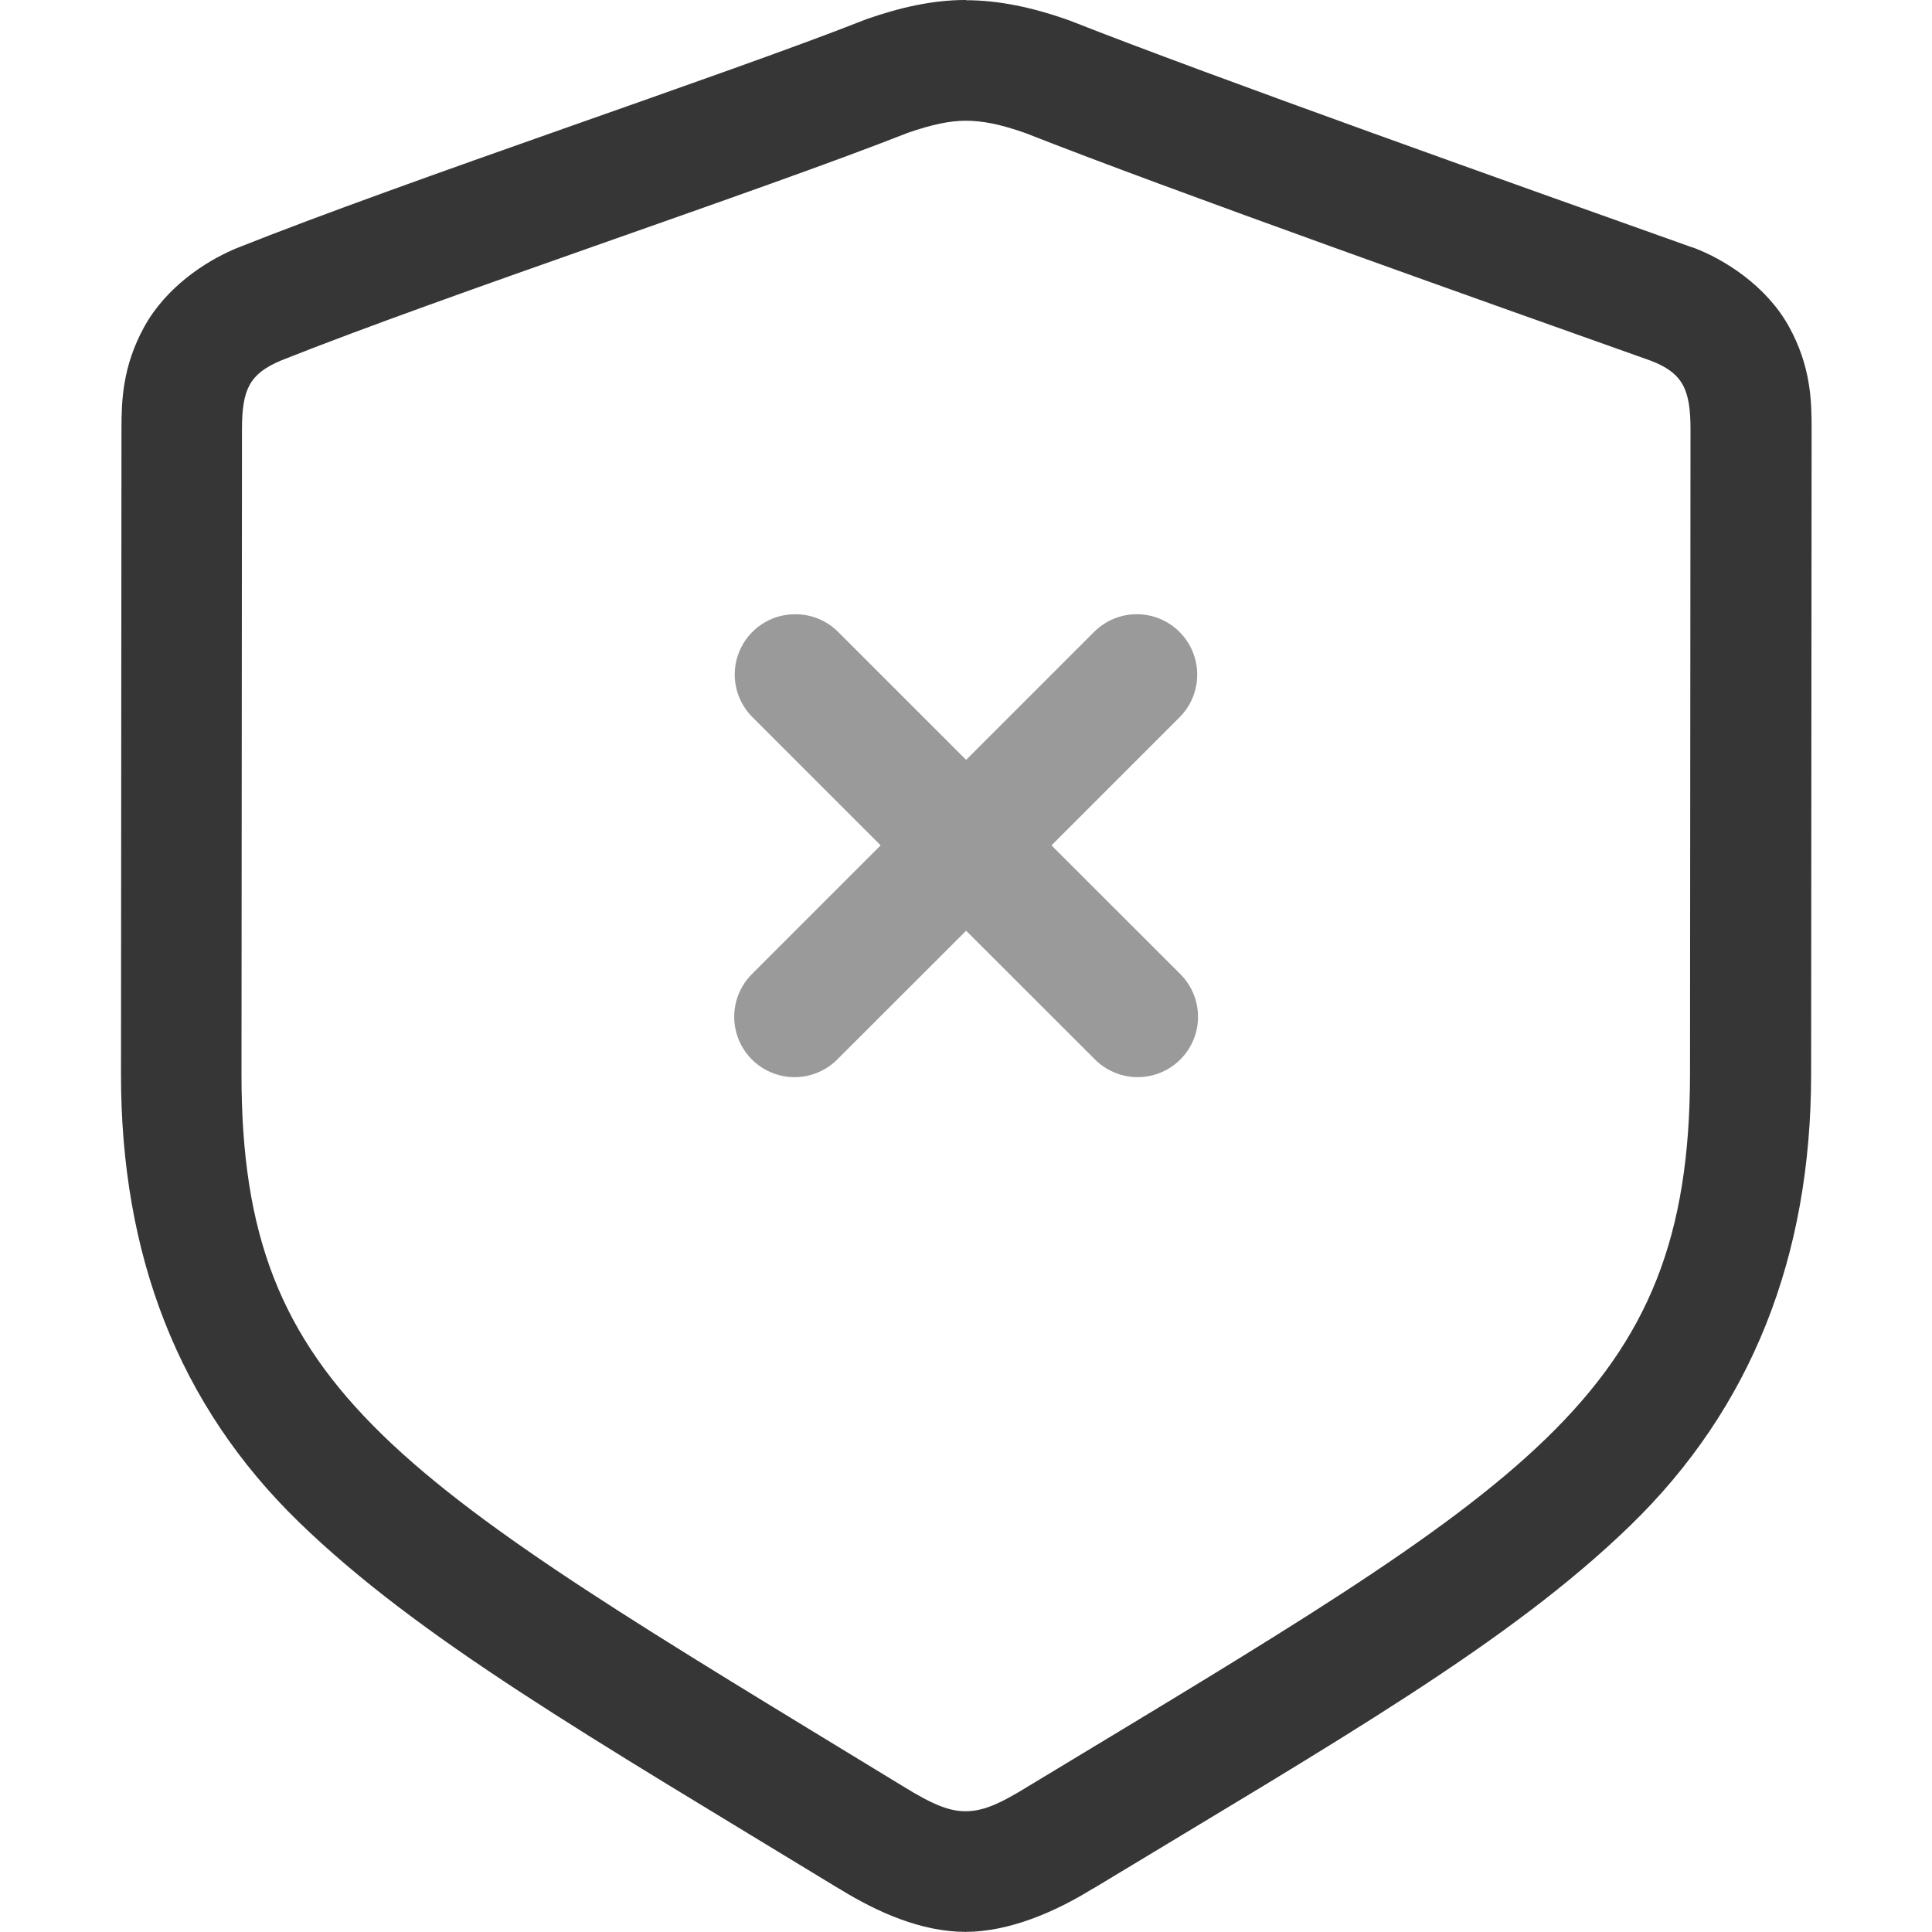
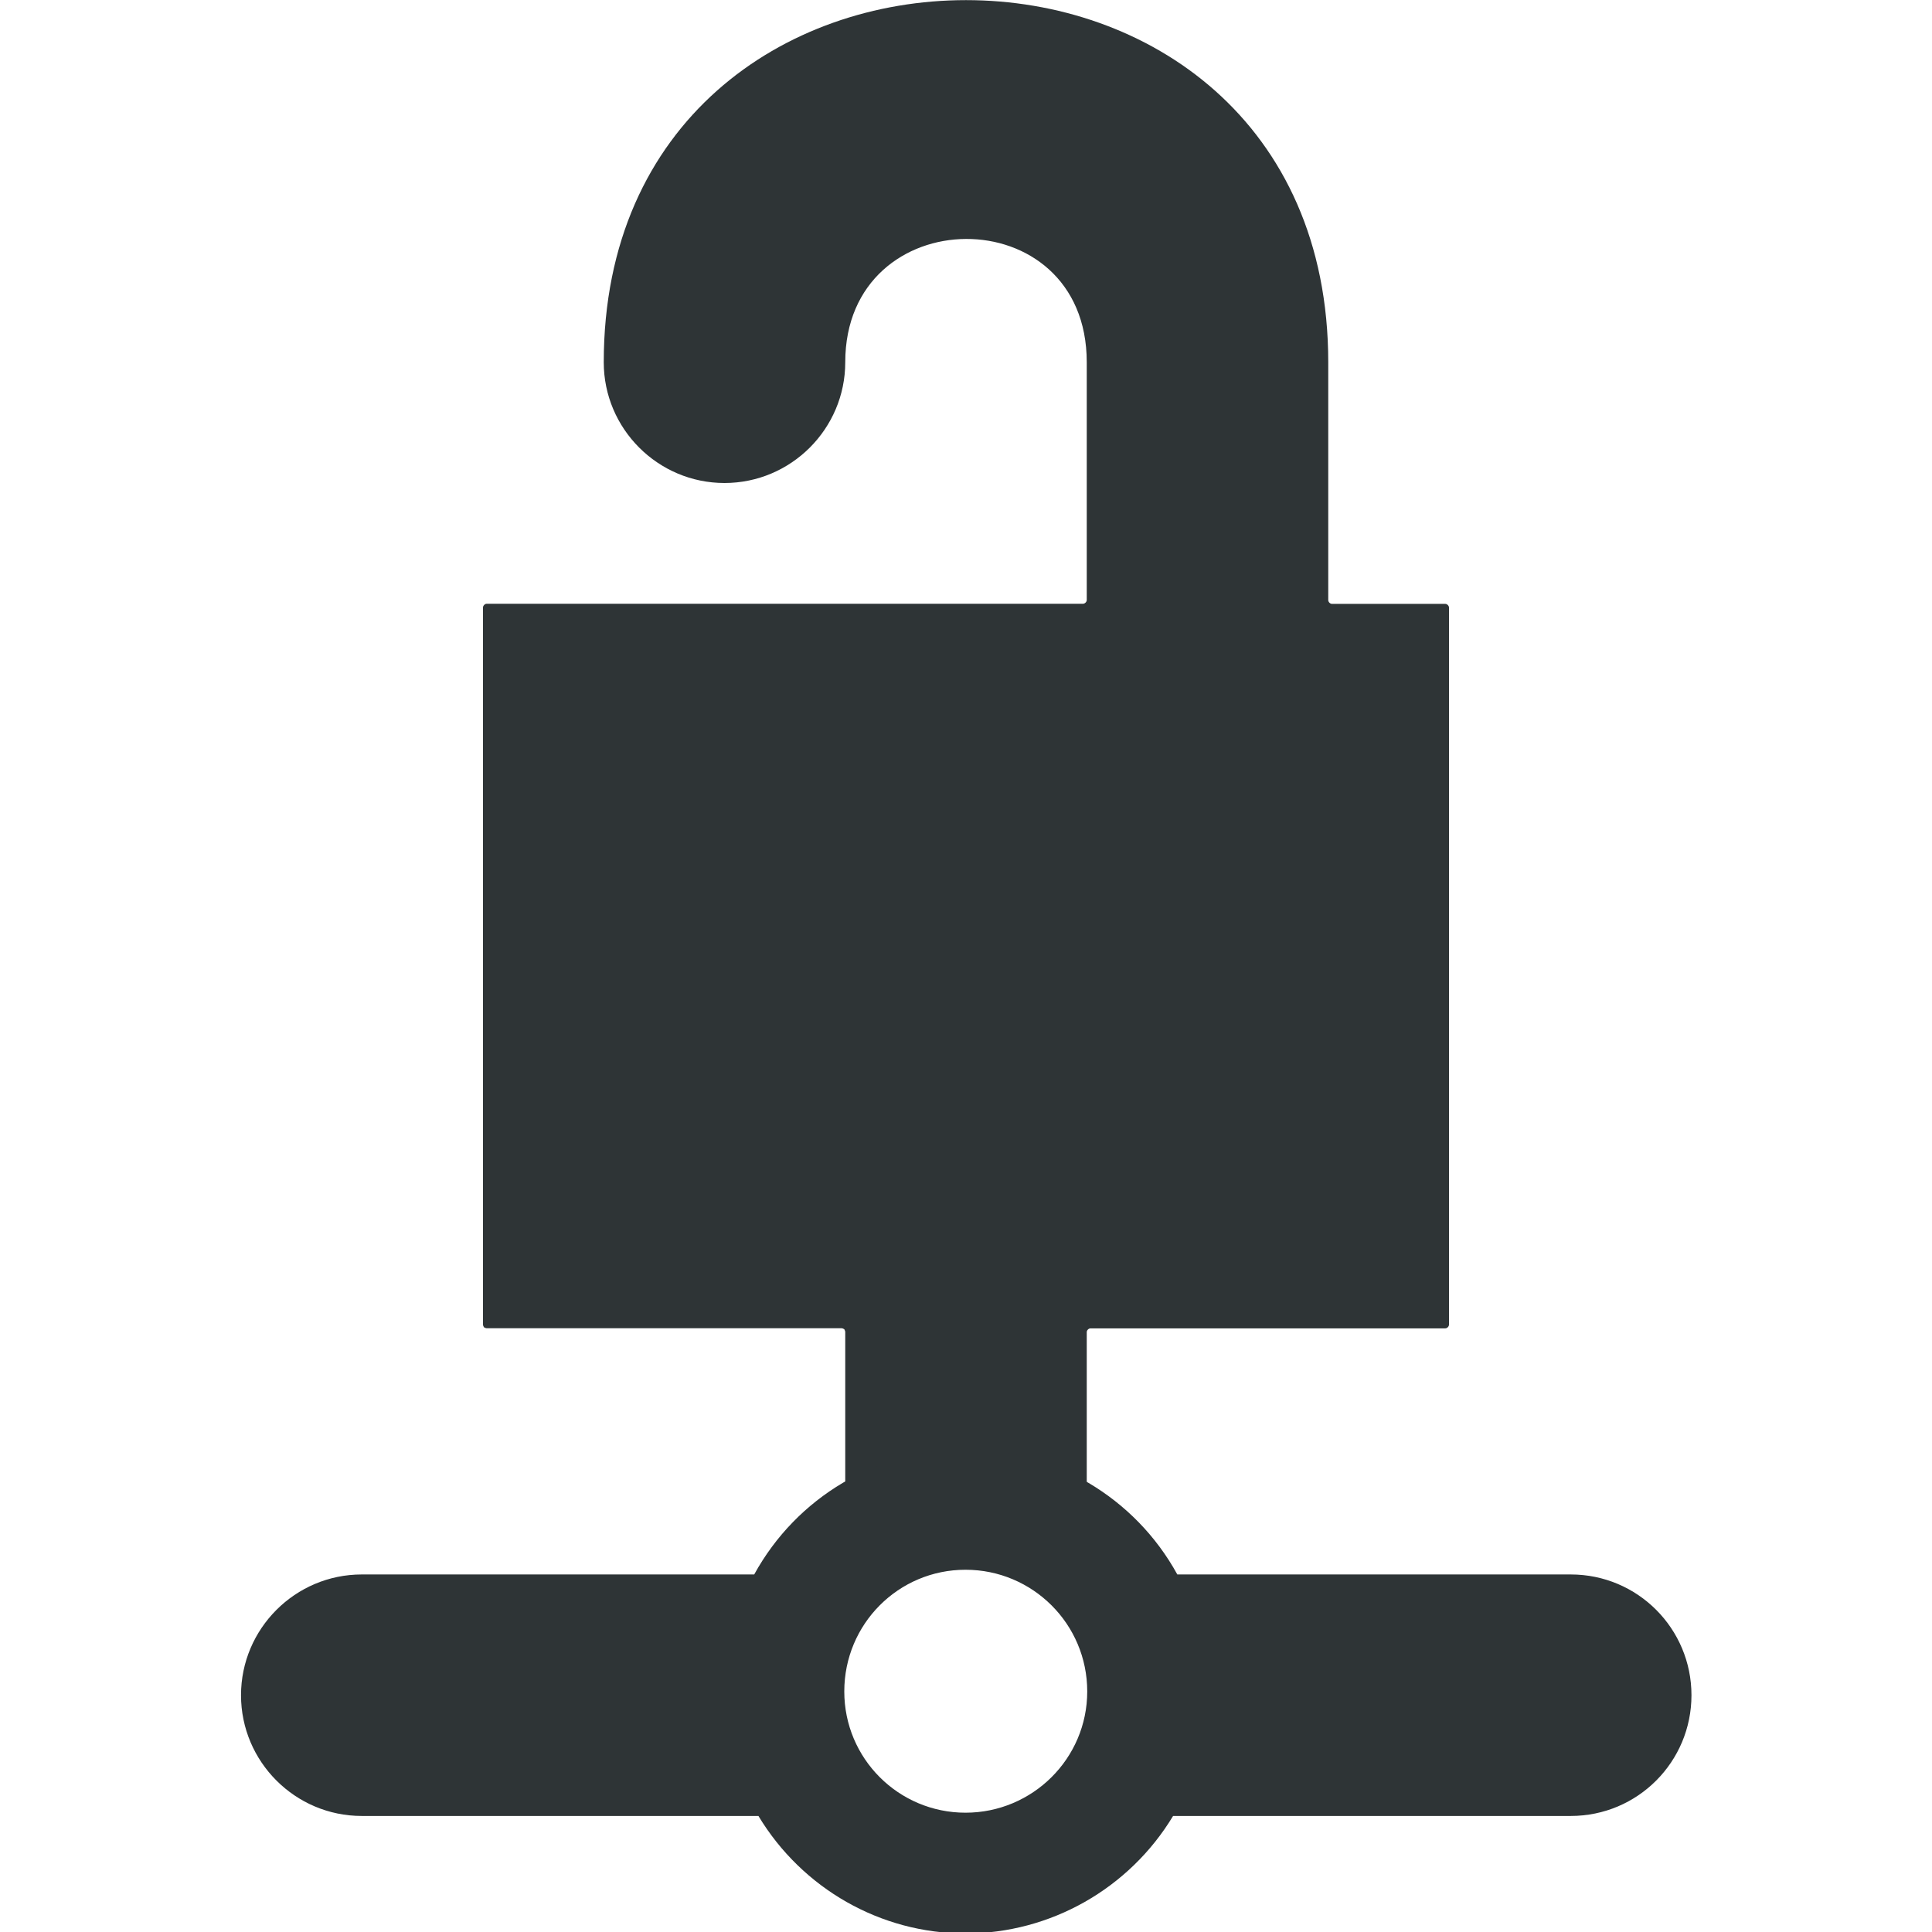
- <svg xmlns="http://www.w3.org/2000/svg" width="16" height="16" version="1.1">
-   <path d="m6.587 5.087a0.499 0.499 0 0 0-0.354 0.854l1.06 1.06-1.06 1.06a0.5 0.5 0 1 0 0.707 0.707l1.061-1.06 1.061 1.06a0.5 0.5 0 1 0 0.707-0.707l-1.061-1.06 1.06-1.06a0.5 0.5 0 1 0-0.707-0.708l-1.06 1.06-1.06-1.06a0.498 0.498 0 0 0-0.354-0.146z" fill="#363636" fill-rule="evenodd" opacity=".5" paint-order="fill markers stroke" />
-   <path d="m7.998-1.41e-4c-0.271 0-0.541 0.061-0.814 0.156a1 1 0 0 0-0.037 0.014c-1.134 0.447-3.767 1.319-5.191 1.887a1 1 0 0 0-0.023 0.01c-0.23 0.099-0.556 0.309-0.738 0.639-0.182 0.33-0.189 0.619-0.189 0.848l-0.004 5.342c-0.001 1.495 0.474 2.739 1.473 3.709 0.997 0.968 2.395 1.77 4.471 3.035 0.001 7.68e-4 0.003 0.001 0.004 2e-3 0.002 1e-3 0.002 8.91e-4 0.004 2e-3 0.314 0.194 0.677 0.354 1.039 0.355 0 0 0.002 2e-3 0.002 2e-3h0.002s0.002-2e-3 0.002-2e-3c0.357-0.001 0.737-0.163 1.053-0.359h0.002c2.047-1.238 3.445-2.034 4.447-3.006 1.004-0.974 1.497-2.228 1.498-3.736l0.004-5.342c1.93e-4 -0.23-0.004-0.522-0.191-0.857-0.188-0.336-0.535-0.552-0.783-0.646a1 1 0 0 0-0.02-0.006c-1.365-0.486-3.985-1.417-5.146-1.875a1 1 0 0 0-0.039-0.014c-0.273-0.095-0.552-0.156-0.822-0.156zm0 1c0.137 0 0.284 0.028 0.494 0.102 1.208 0.476 3.814 1.4 5.178 1.885 0.265 0.101 0.33 0.237 0.33 0.566l-0.004 5.342c-0.002 2.682-1.355 3.405-5.473 5.894-0.264 0.164-0.393 0.211-0.529 0.211-0.127-4.44e-4 -0.259-0.047-0.523-0.211-4.172-2.545-5.473-3.231-5.471-5.894l0.004-5.342c2.851e-4 -0.33 0.064-0.457 0.32-0.566 1.354-0.54 3.982-1.409 5.189-1.885 0.21-0.073 0.356-0.102 0.484-0.102z" fill="#363636" />
+ <svg xmlns="http://www.w3.org/2000/svg" height="16px" viewBox="0 0 16 16" width="16px">
+   <g fill="#2e3436">
+     <path d="m 5 3 c 0 0.551 0.449 1 1 1 s 1 -0.449 1 -1 c 0 -1.352 2 -1.371 2 0 v 1.969 c 0 0.016 -0.016 0.031 -0.031 0.031 h -4.938 c -0.016 0 -0.031 0.016 -0.031 0.031 v 5.938 c 0 0.008 0.004 0.016 0.008 0.023 c 0.008 0.004 0.016 0.008 0.023 0.008 h 2.938 c 0.008 0 0.016 0.004 0.023 0.008 c 0.004 0.008 0.008 0.016 0.008 0.023 v 1.441 c 0 0.008 0.004 0.016 0.008 0.02 c 0.008 0.008 0.016 0.012 0.023 0.012 h 1.938 c 0.016 0 0.031 -0.016 0.031 -0.031 v -1.441 c 0 -0.016 0.016 -0.031 0.031 -0.031 h 2.938 c 0.016 0 0.031 -0.016 0.031 -0.031 v -5.938 c 0 -0.016 -0.016 -0.031 -0.031 -0.031 h -0.938 c -0.016 0 -0.031 -0.016 -0.031 -0.031 v -1.969 c 0 -4 -6 -4 -6 0 z m 0 0" />
+     <path d="m 7.996 16.012 c -0.703 0 -1.352 -0.371 -1.715 -0.973 h -3.285 c -0.551 0 -1 -0.449 -1 -1 c 0 -0.551 0.449 -1 1 -1 h 3.25 c 0.352 -0.641 1.02 -1.035 1.75 -1.039 c 0.73 0.004 1.402 0.398 1.754 1.039 h 3.258 c 0.555 0 1 0.449 1 1 c 0 0.551 -0.445 1 -1 1 h -3.293 c -0.363 0.602 -1.016 0.973 -1.719 0.973 z m 0 -1 c 0.555 0 1.008 -0.449 1.008 -1.004 c 0 -0.559 -0.453 -1.008 -1.008 -1.008 c -0.555 0 -1.004 0.449 -1.004 1.008 c 0 0.555 0.449 1.004 1.004 1.004 z m 0 0" />
+   </g>
</svg>
